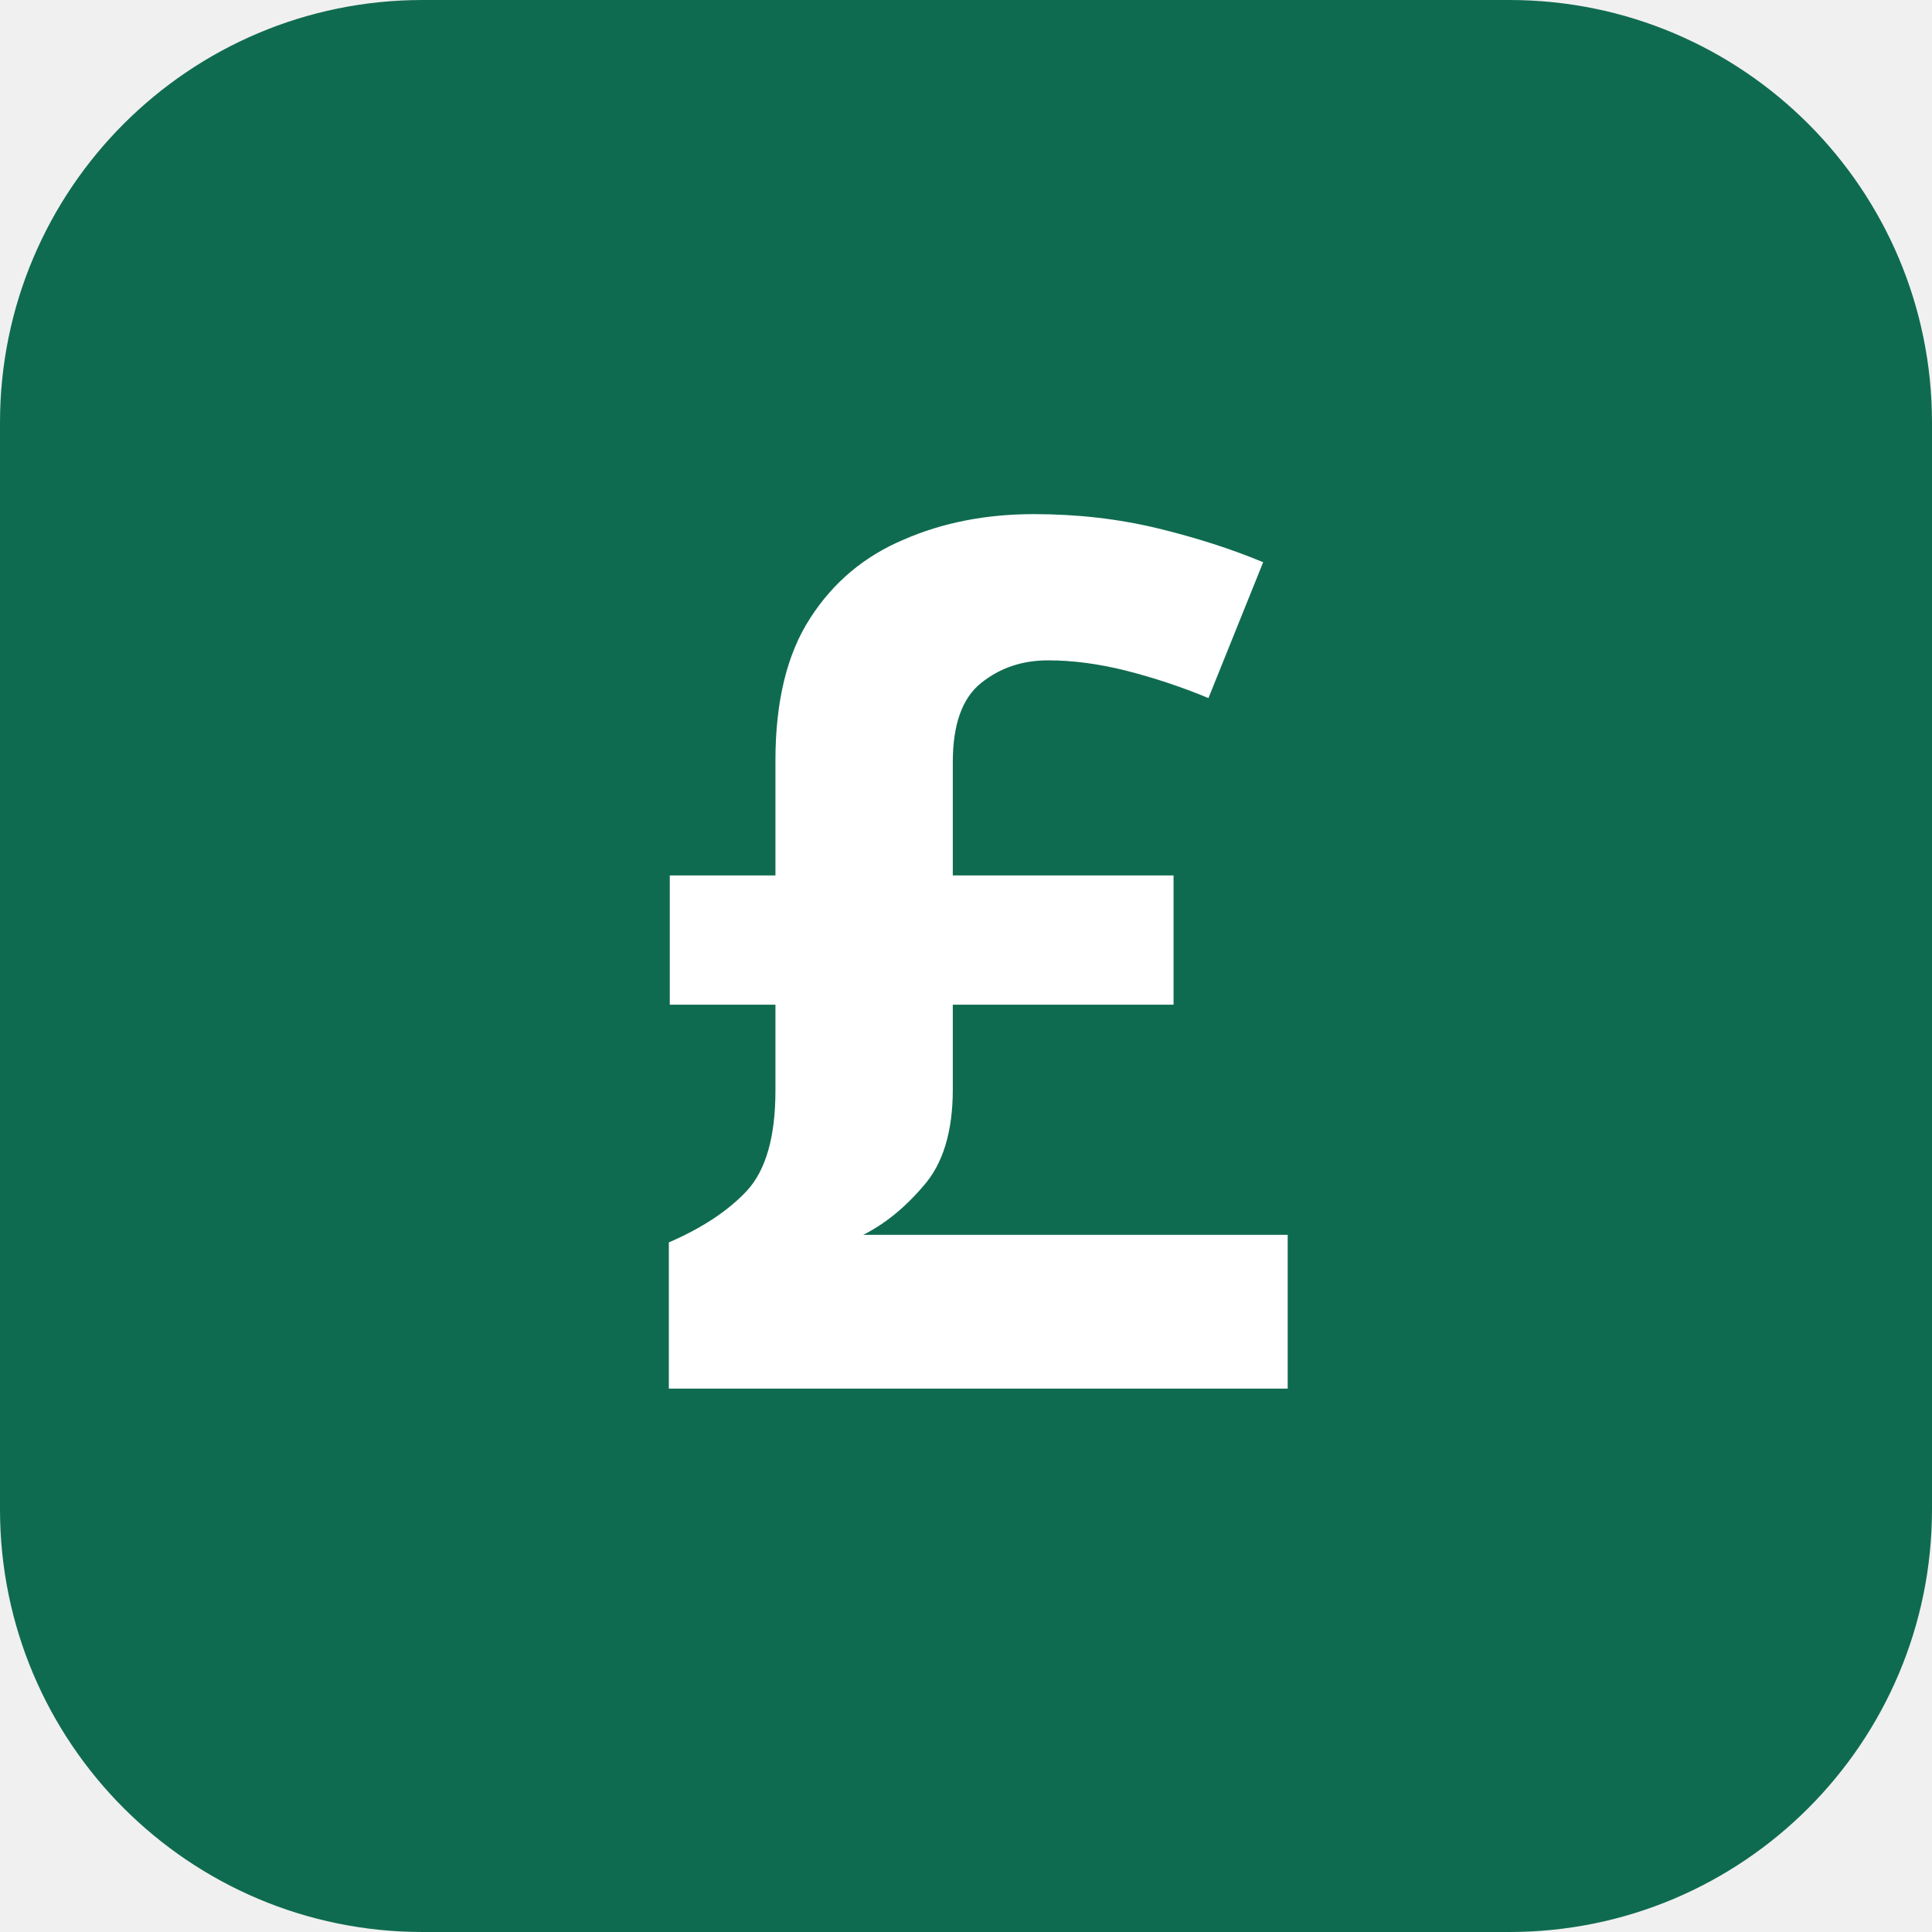
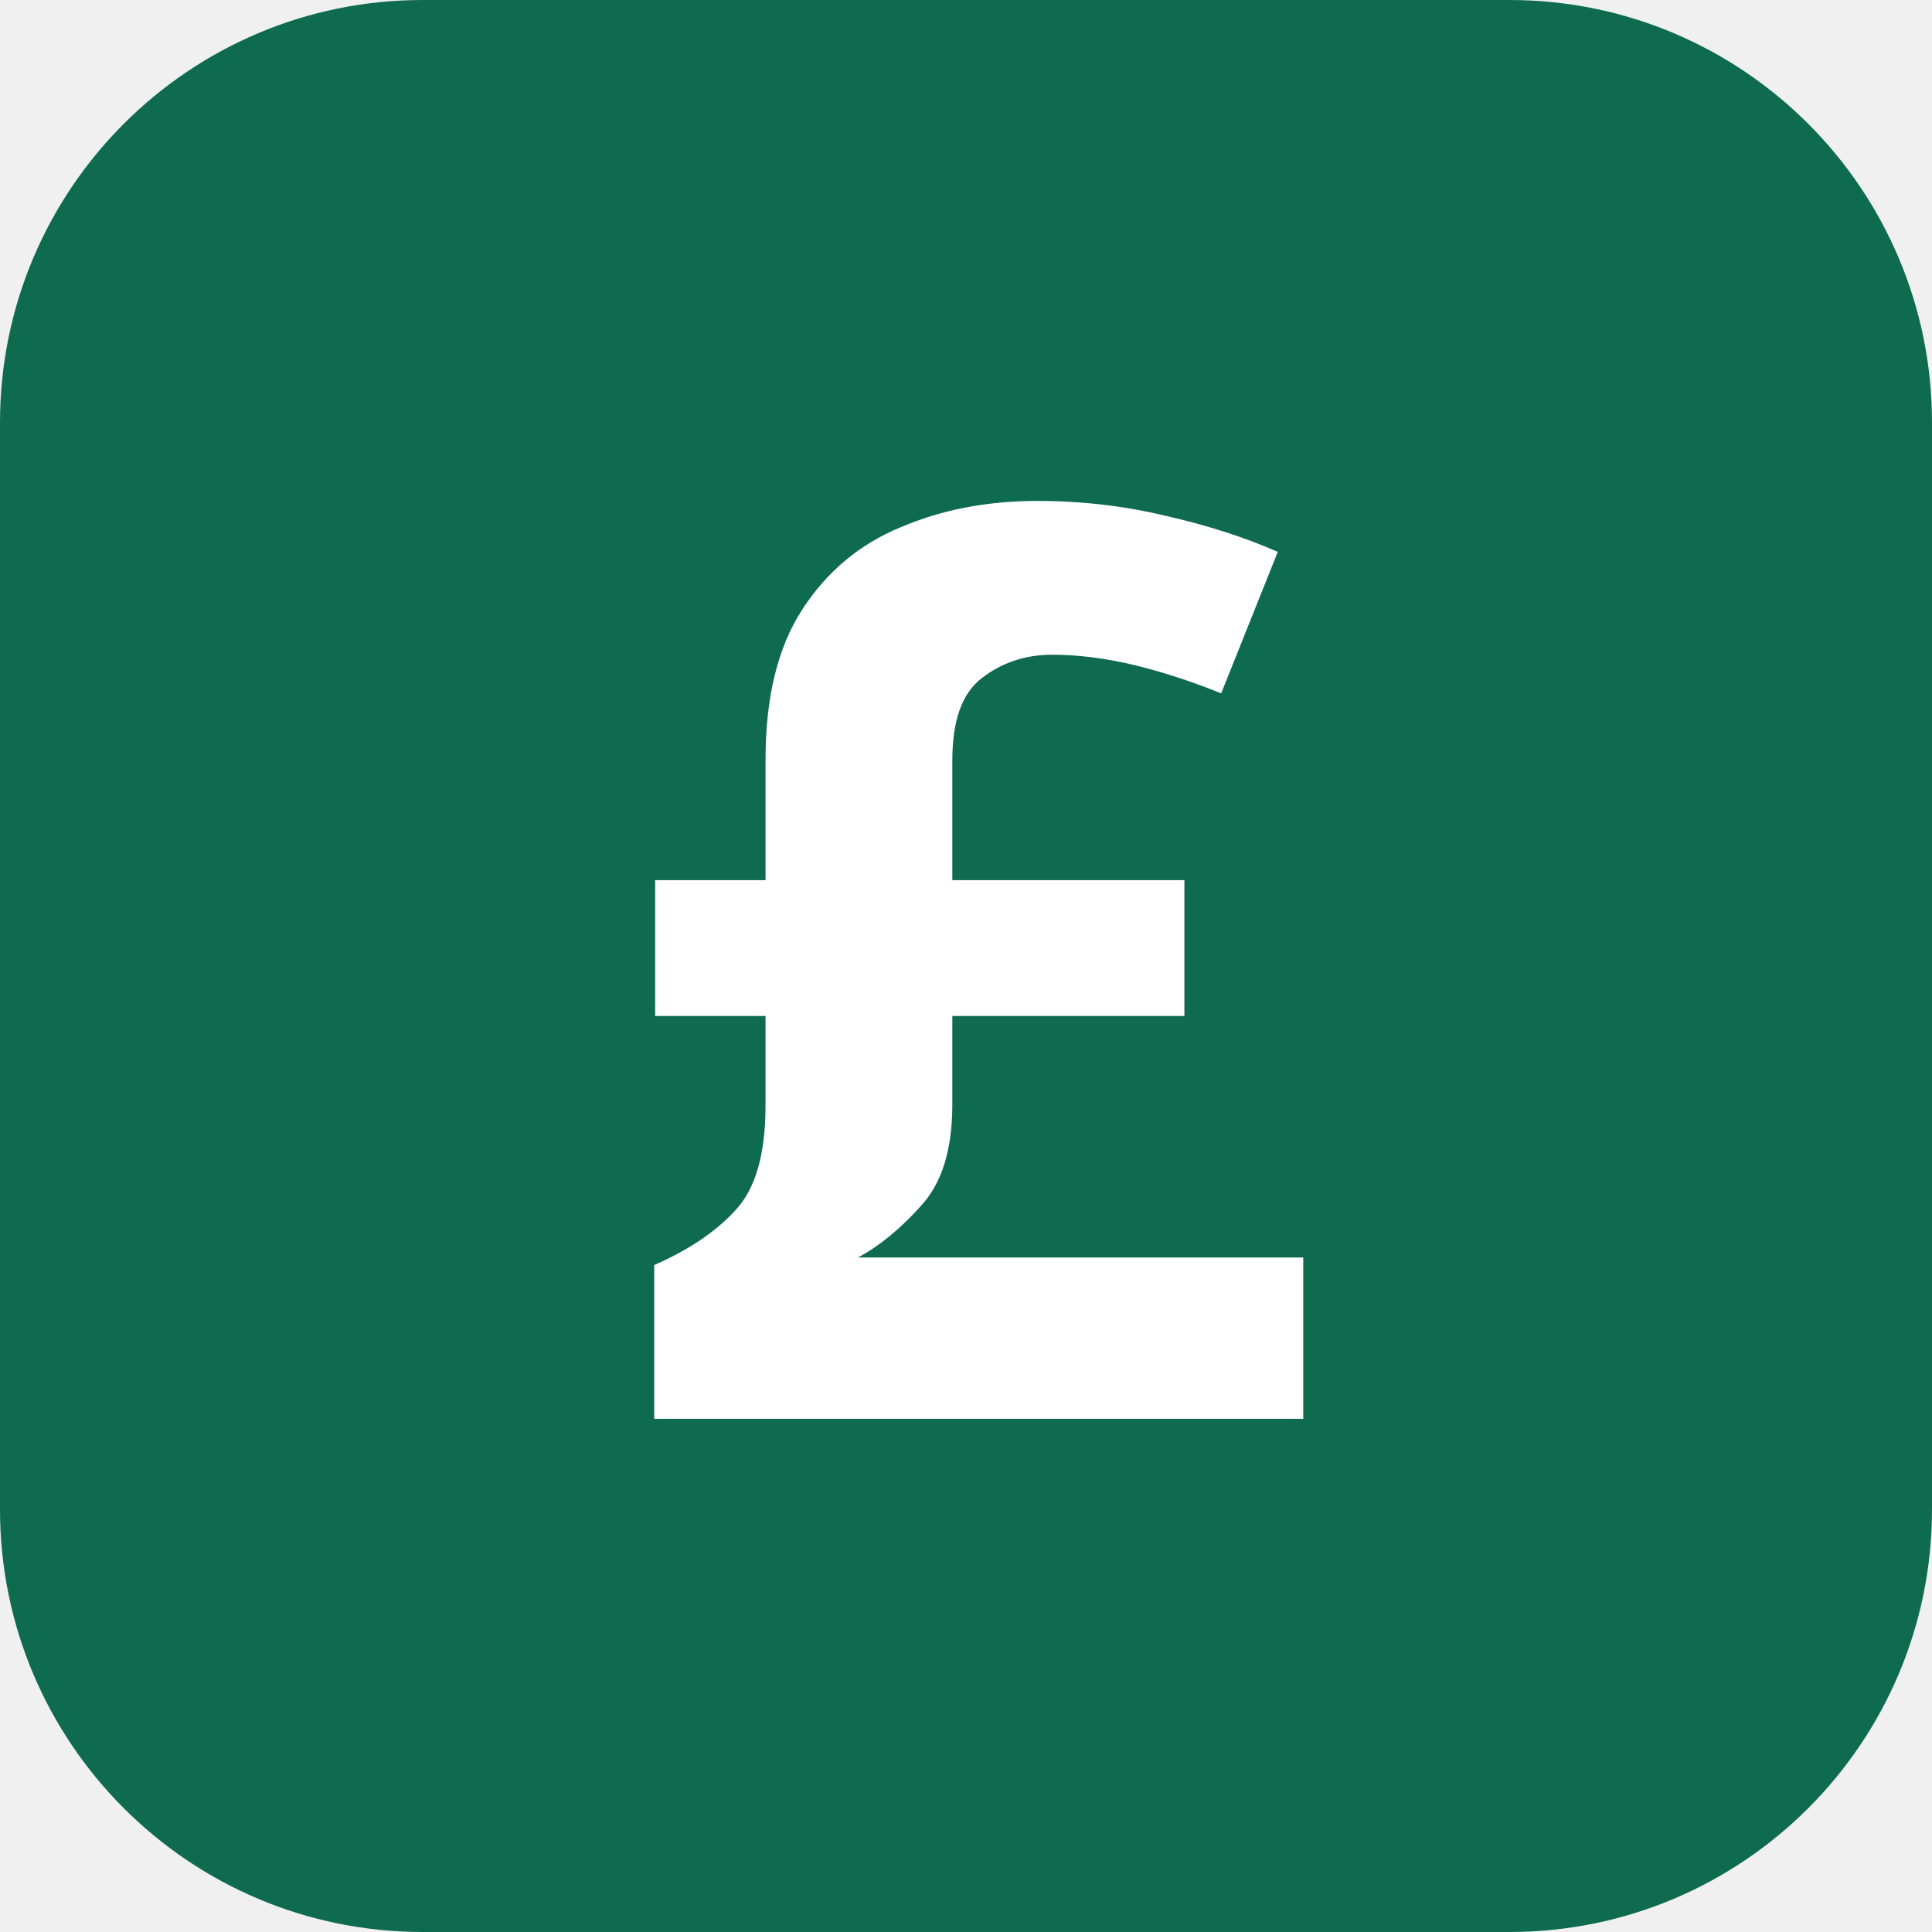
<svg xmlns="http://www.w3.org/2000/svg" viewBox="0 0 32 32">
  <rect width="32" height="32" rx="7" fill="#0f6b4f" />
-   <text x="16" y="23" text-anchor="middle" font-family="system-ui,sans-serif" font-size="20" font-weight="700" fill="#fff">£</text>
+   <text x="16" y="23.5" text-anchor="middle" font-family="IBM Plex Sans,system-ui,sans-serif" font-size="21" font-weight="700" fill="#fff">£</text>
</svg>
